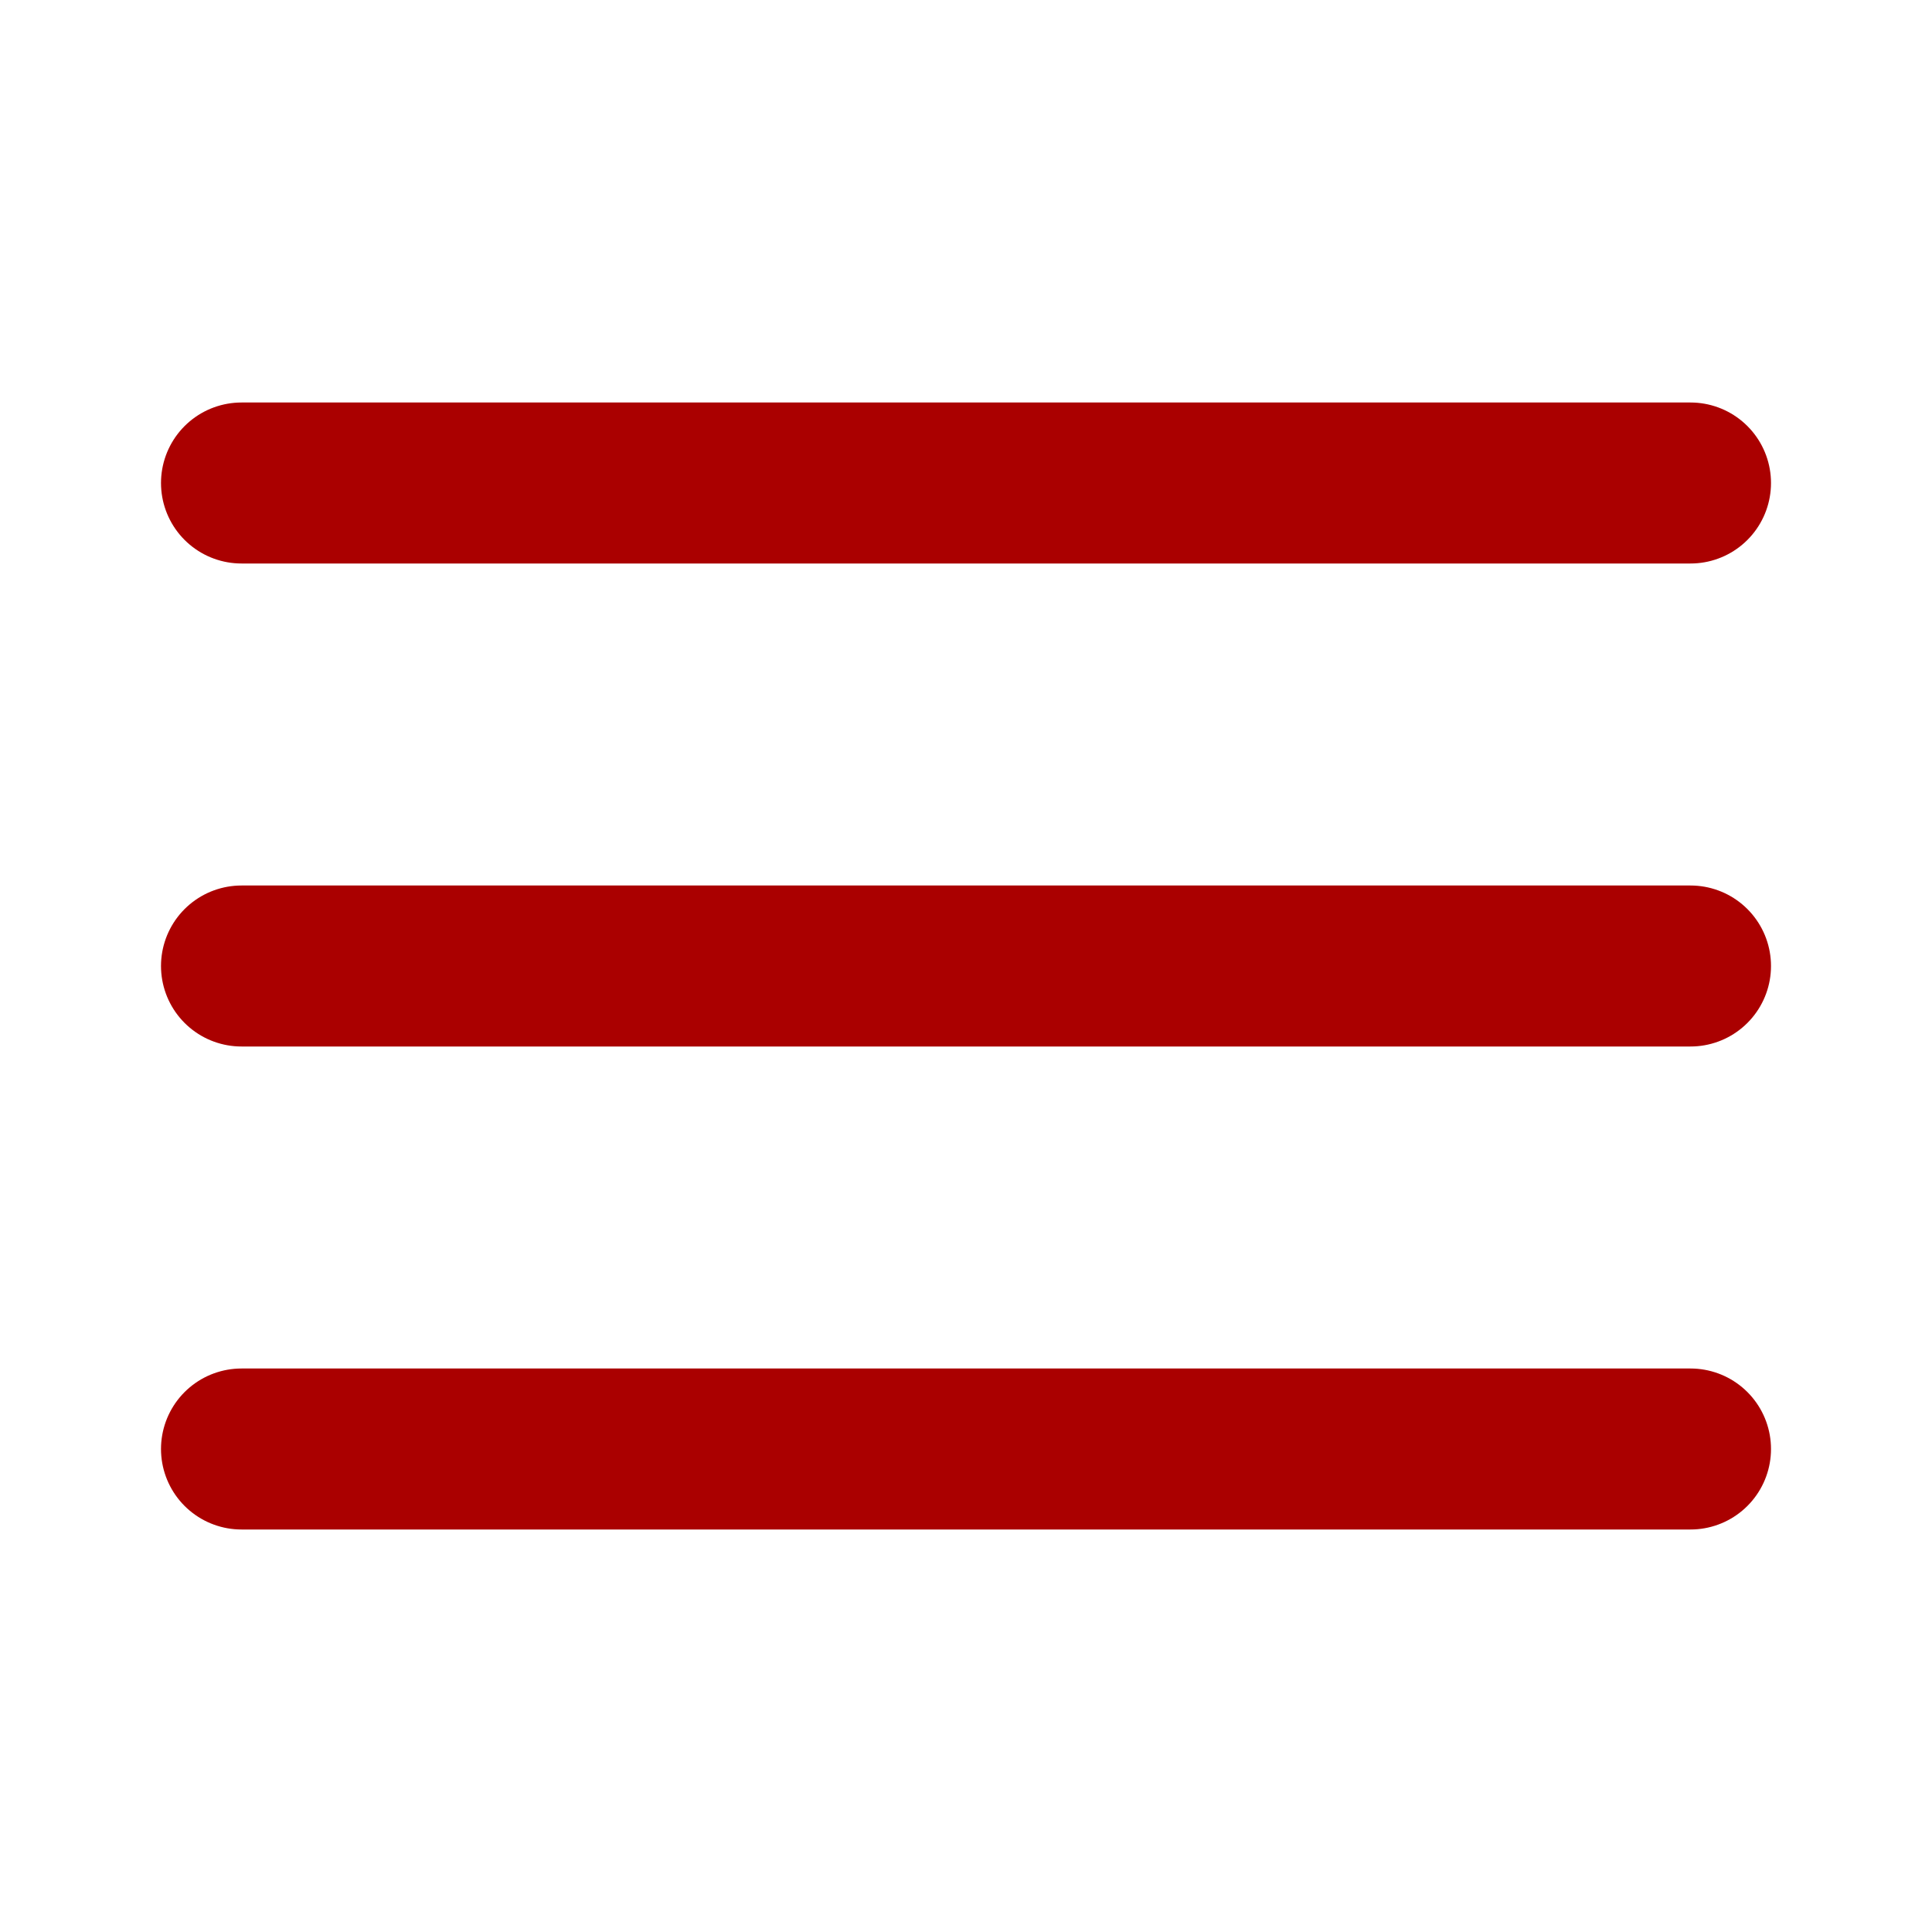
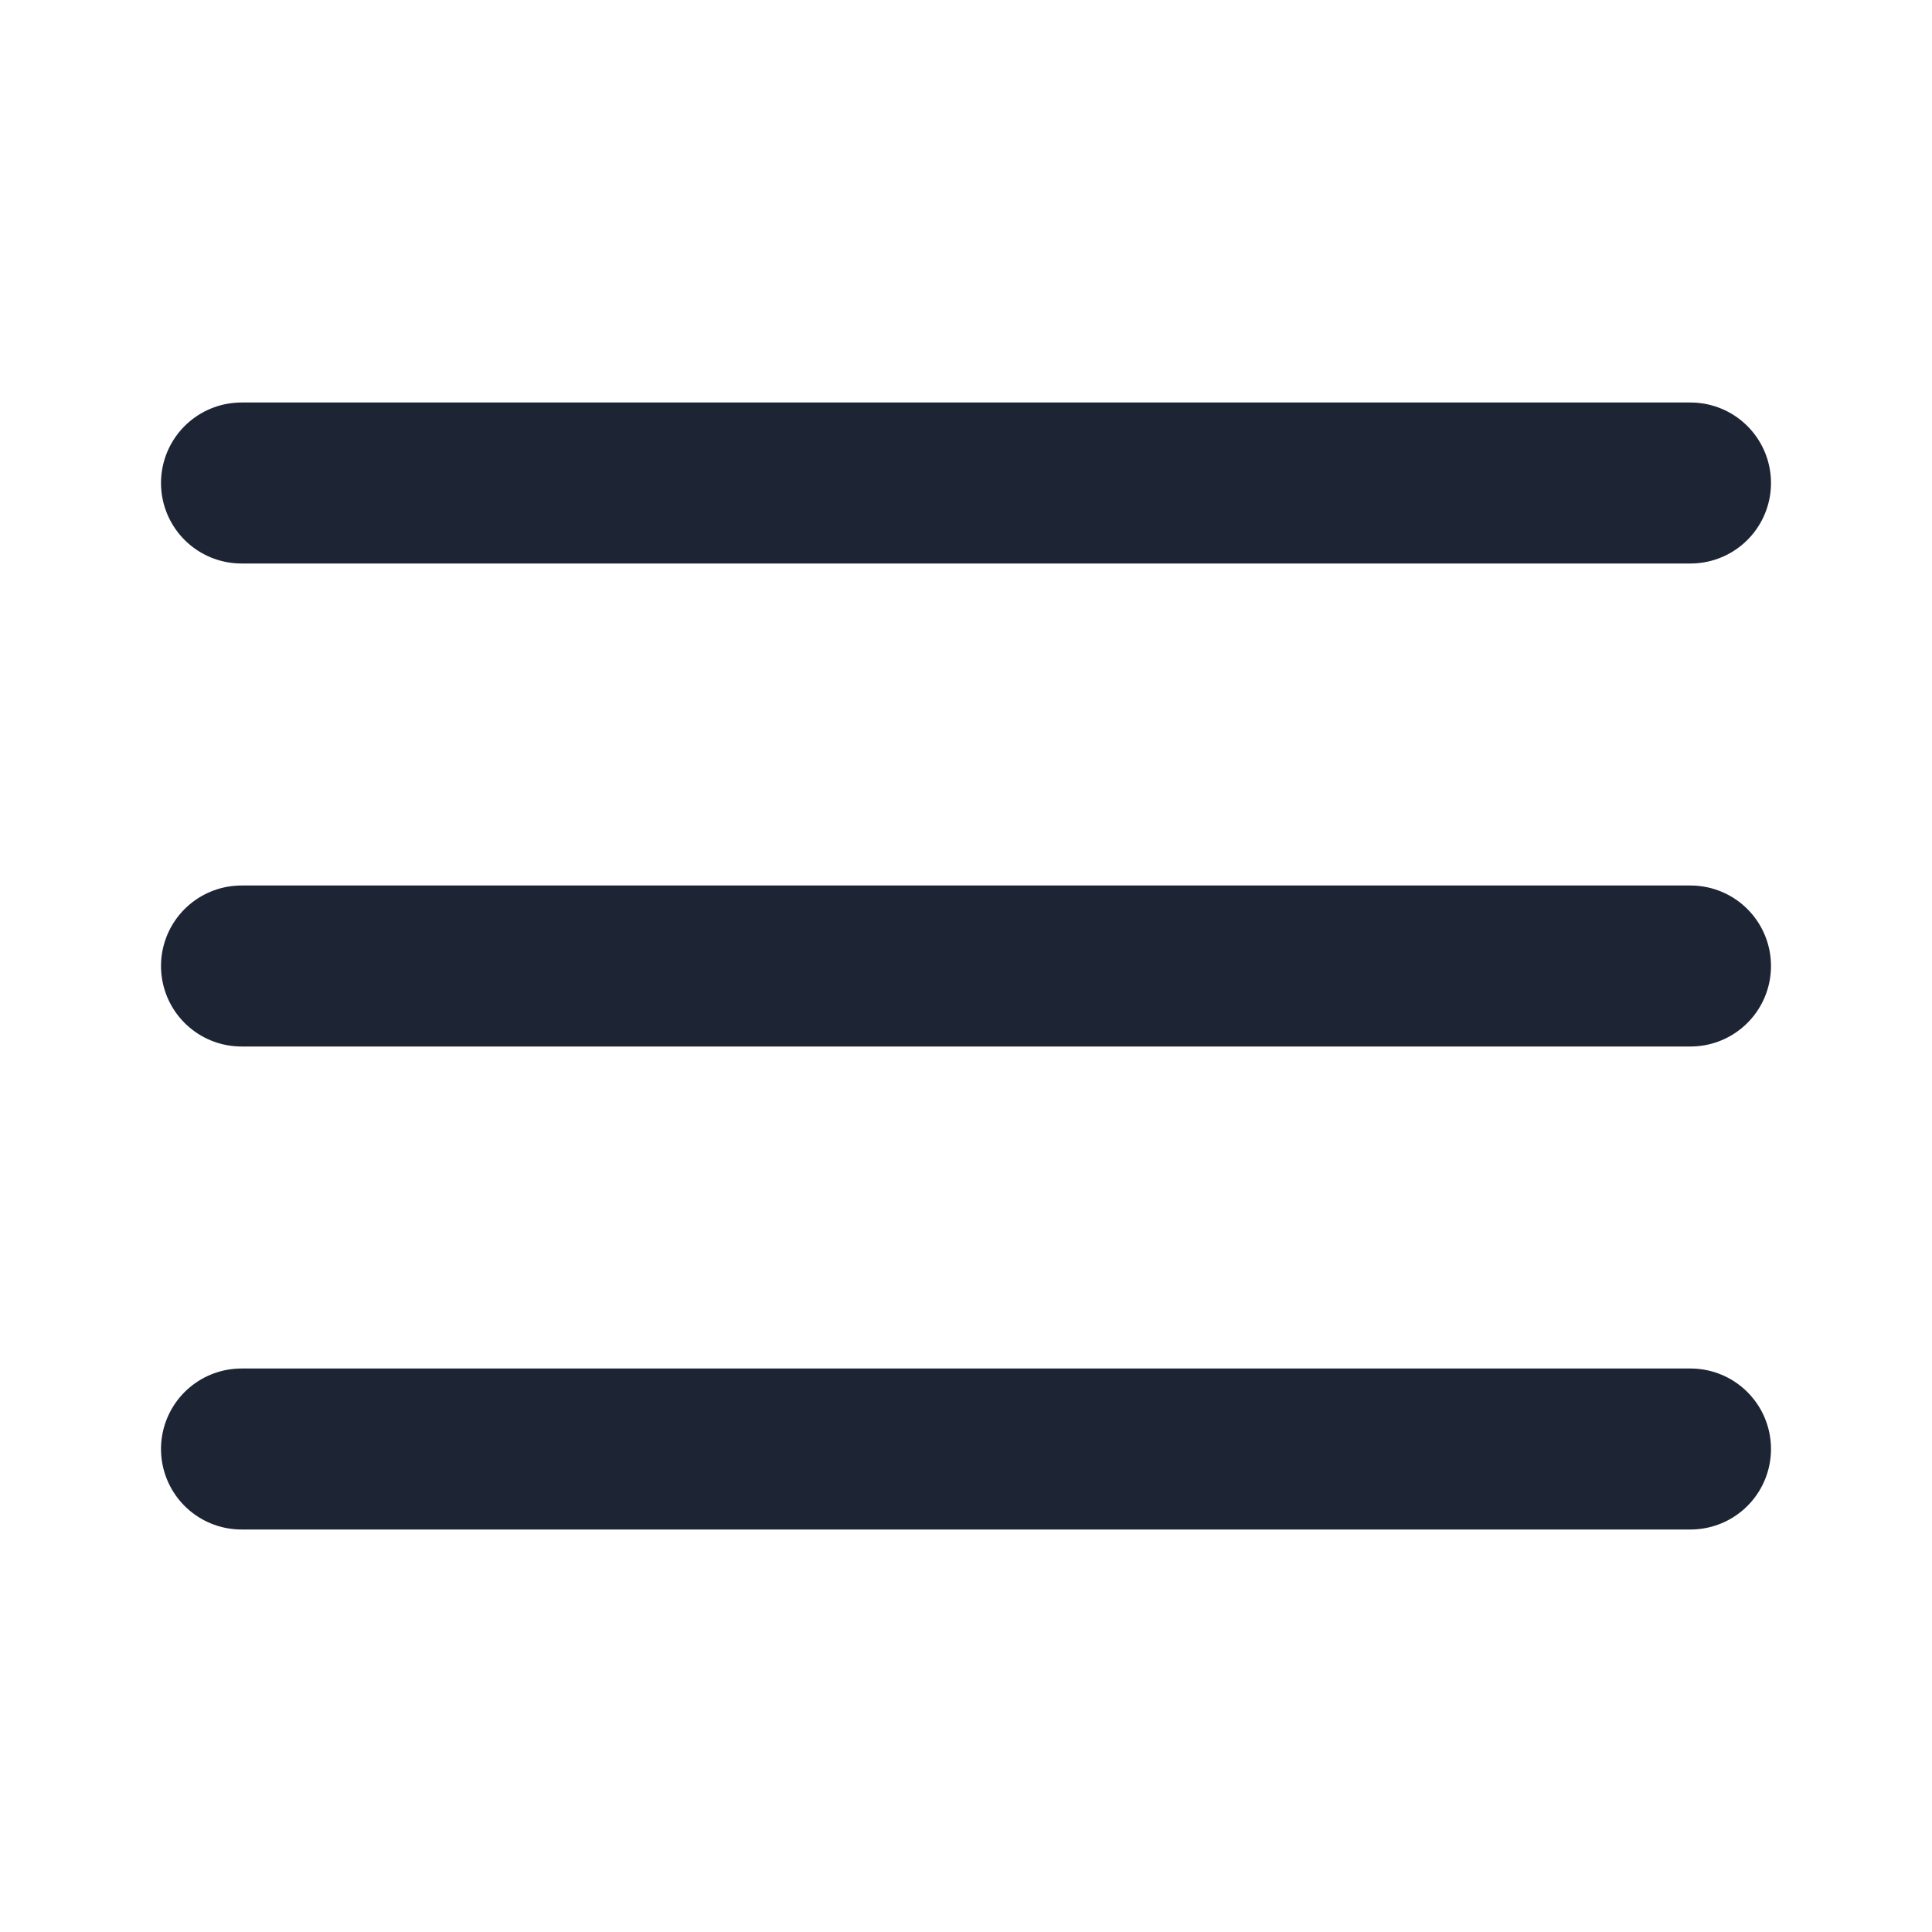
- <svg xmlns="http://www.w3.org/2000/svg" width="24" height="24" viewBox="0 0 24 24" fill="none" stroke="#aa0000" stroke-width="2" stroke-linecap="round" stroke-linejoin="round" class="feather feather-menu">
+ <svg xmlns="http://www.w3.org/2000/svg" width="24" height="24" viewBox="0 0 24 24" fill="none" stroke="#1d2535" stroke-width="2" stroke-linecap="round" stroke-linejoin="round" class="feather feather-menu">
  <line x1="3" y1="12" x2="21" y2="12" />
  <line x1="3" y1="6" x2="21" y2="6" />
  <line x1="3" y1="18" x2="21" y2="18" />
</svg>
